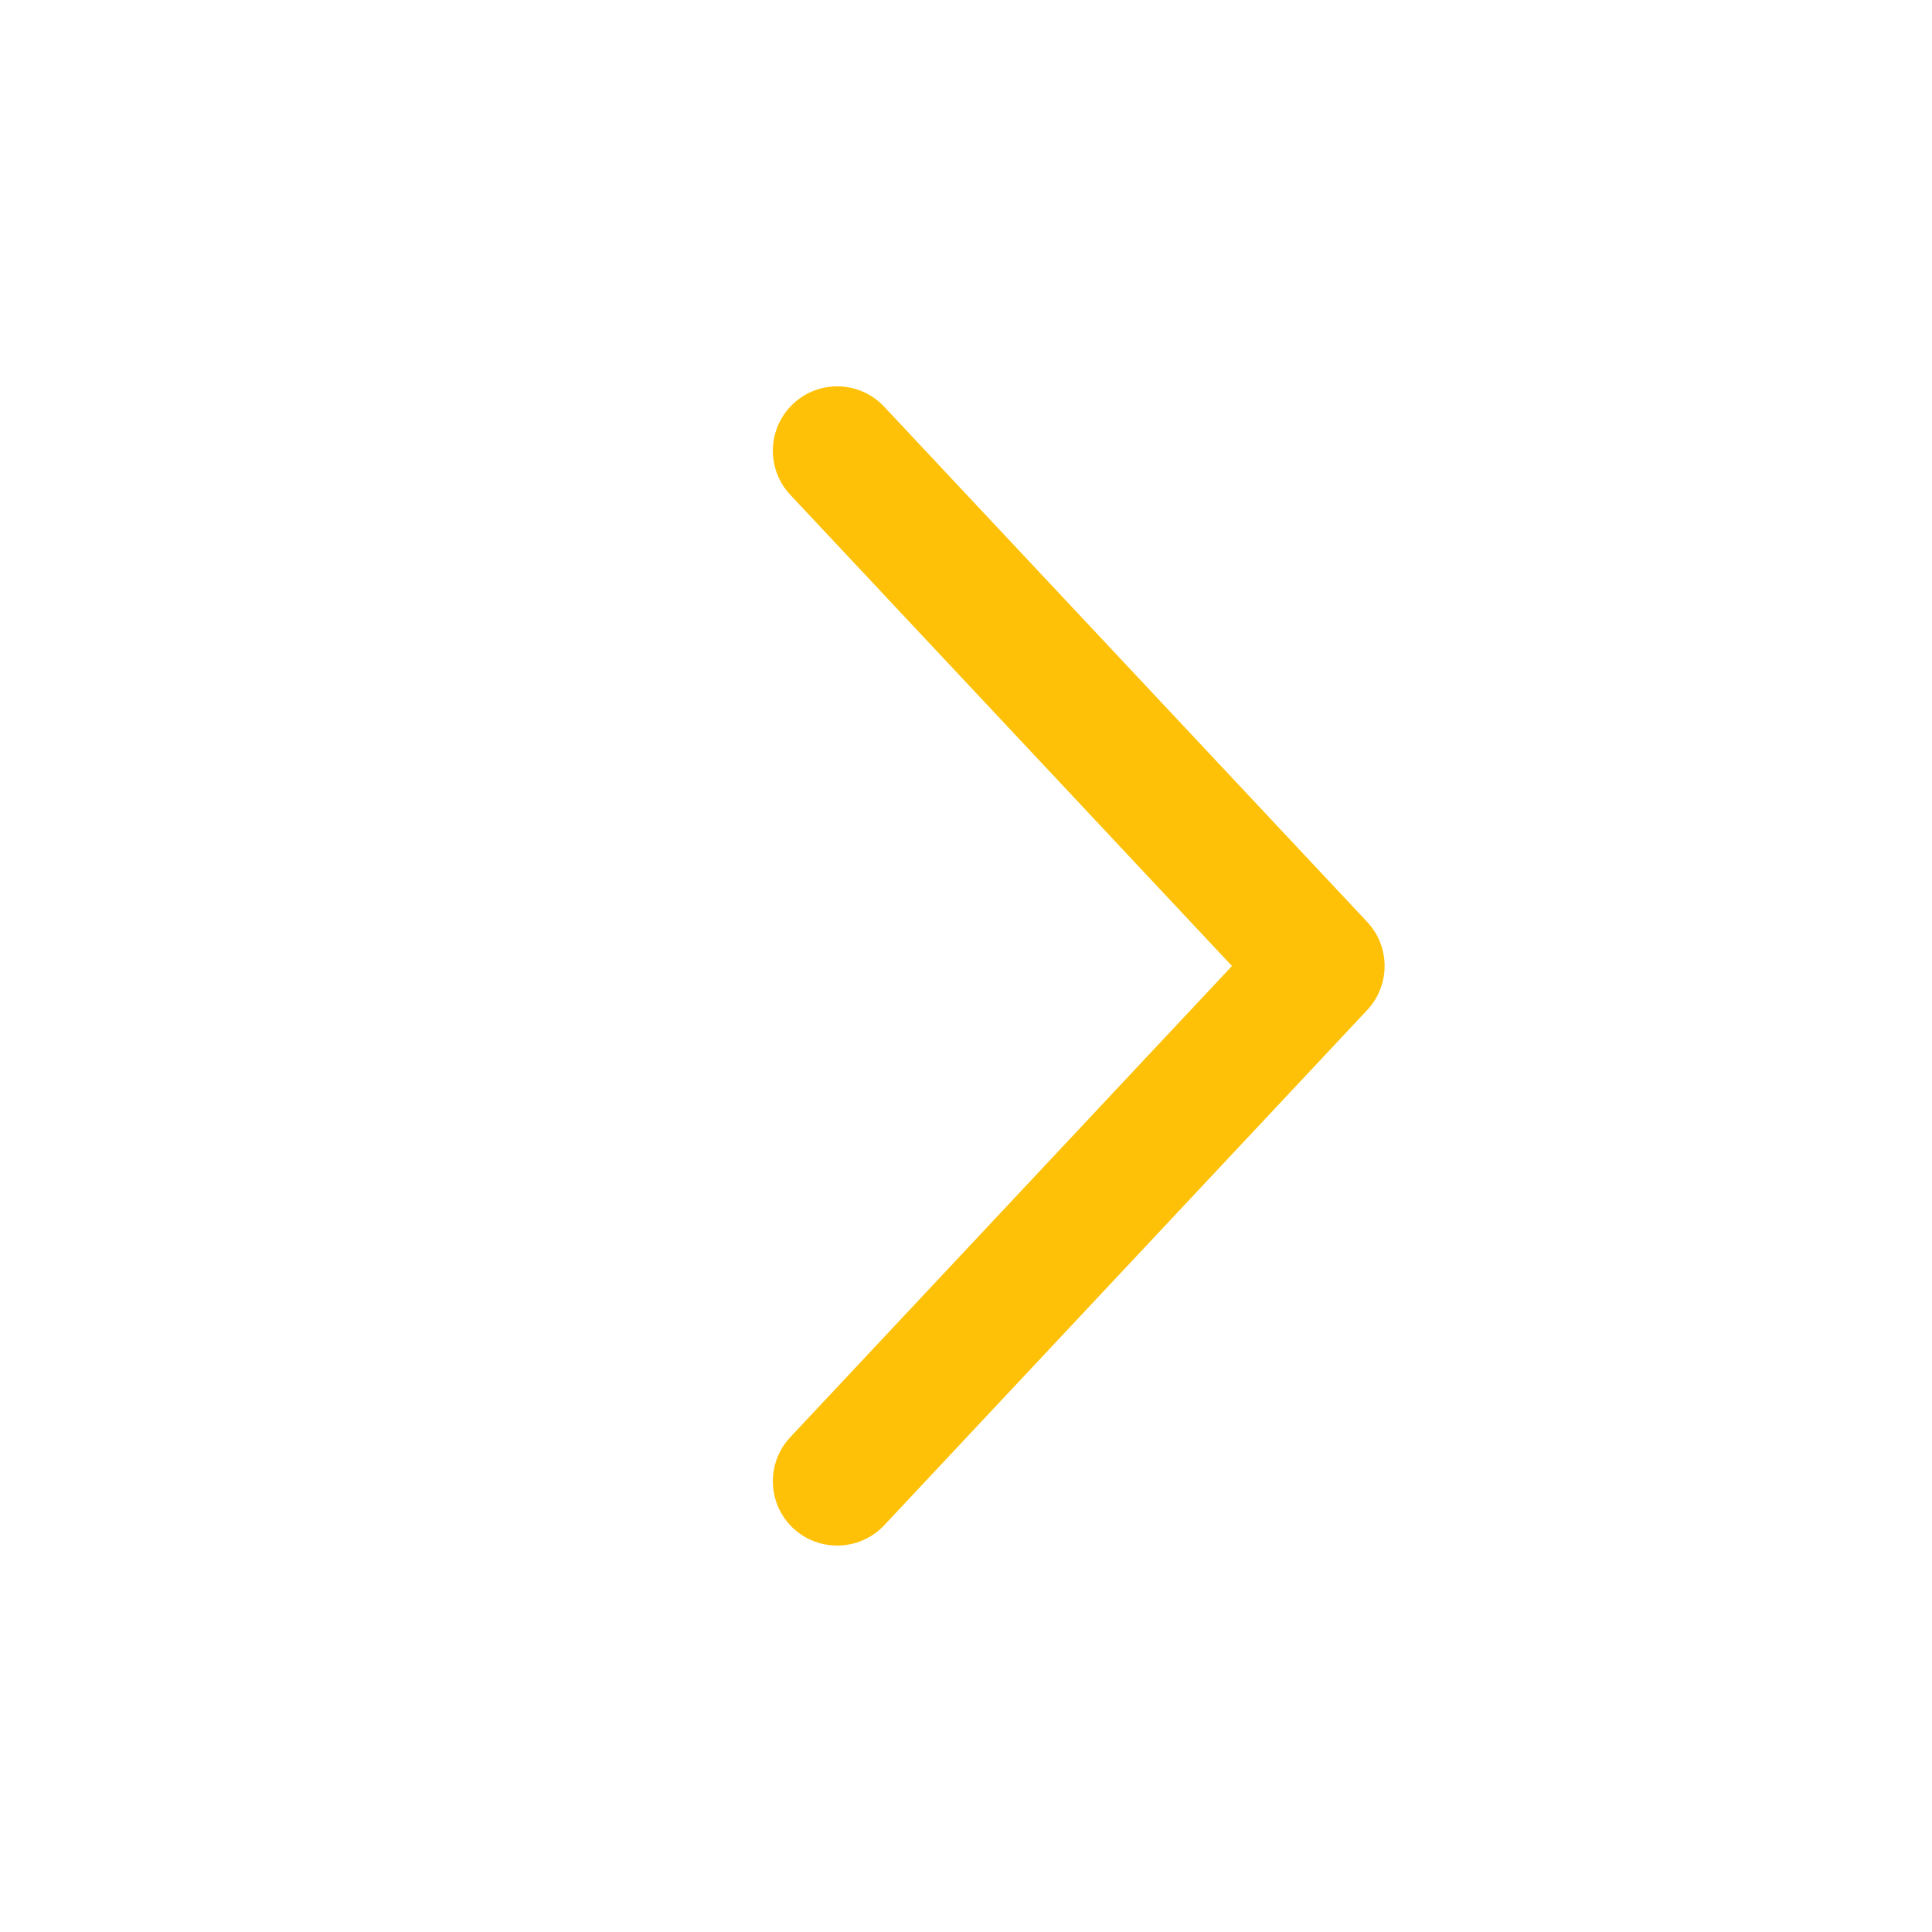
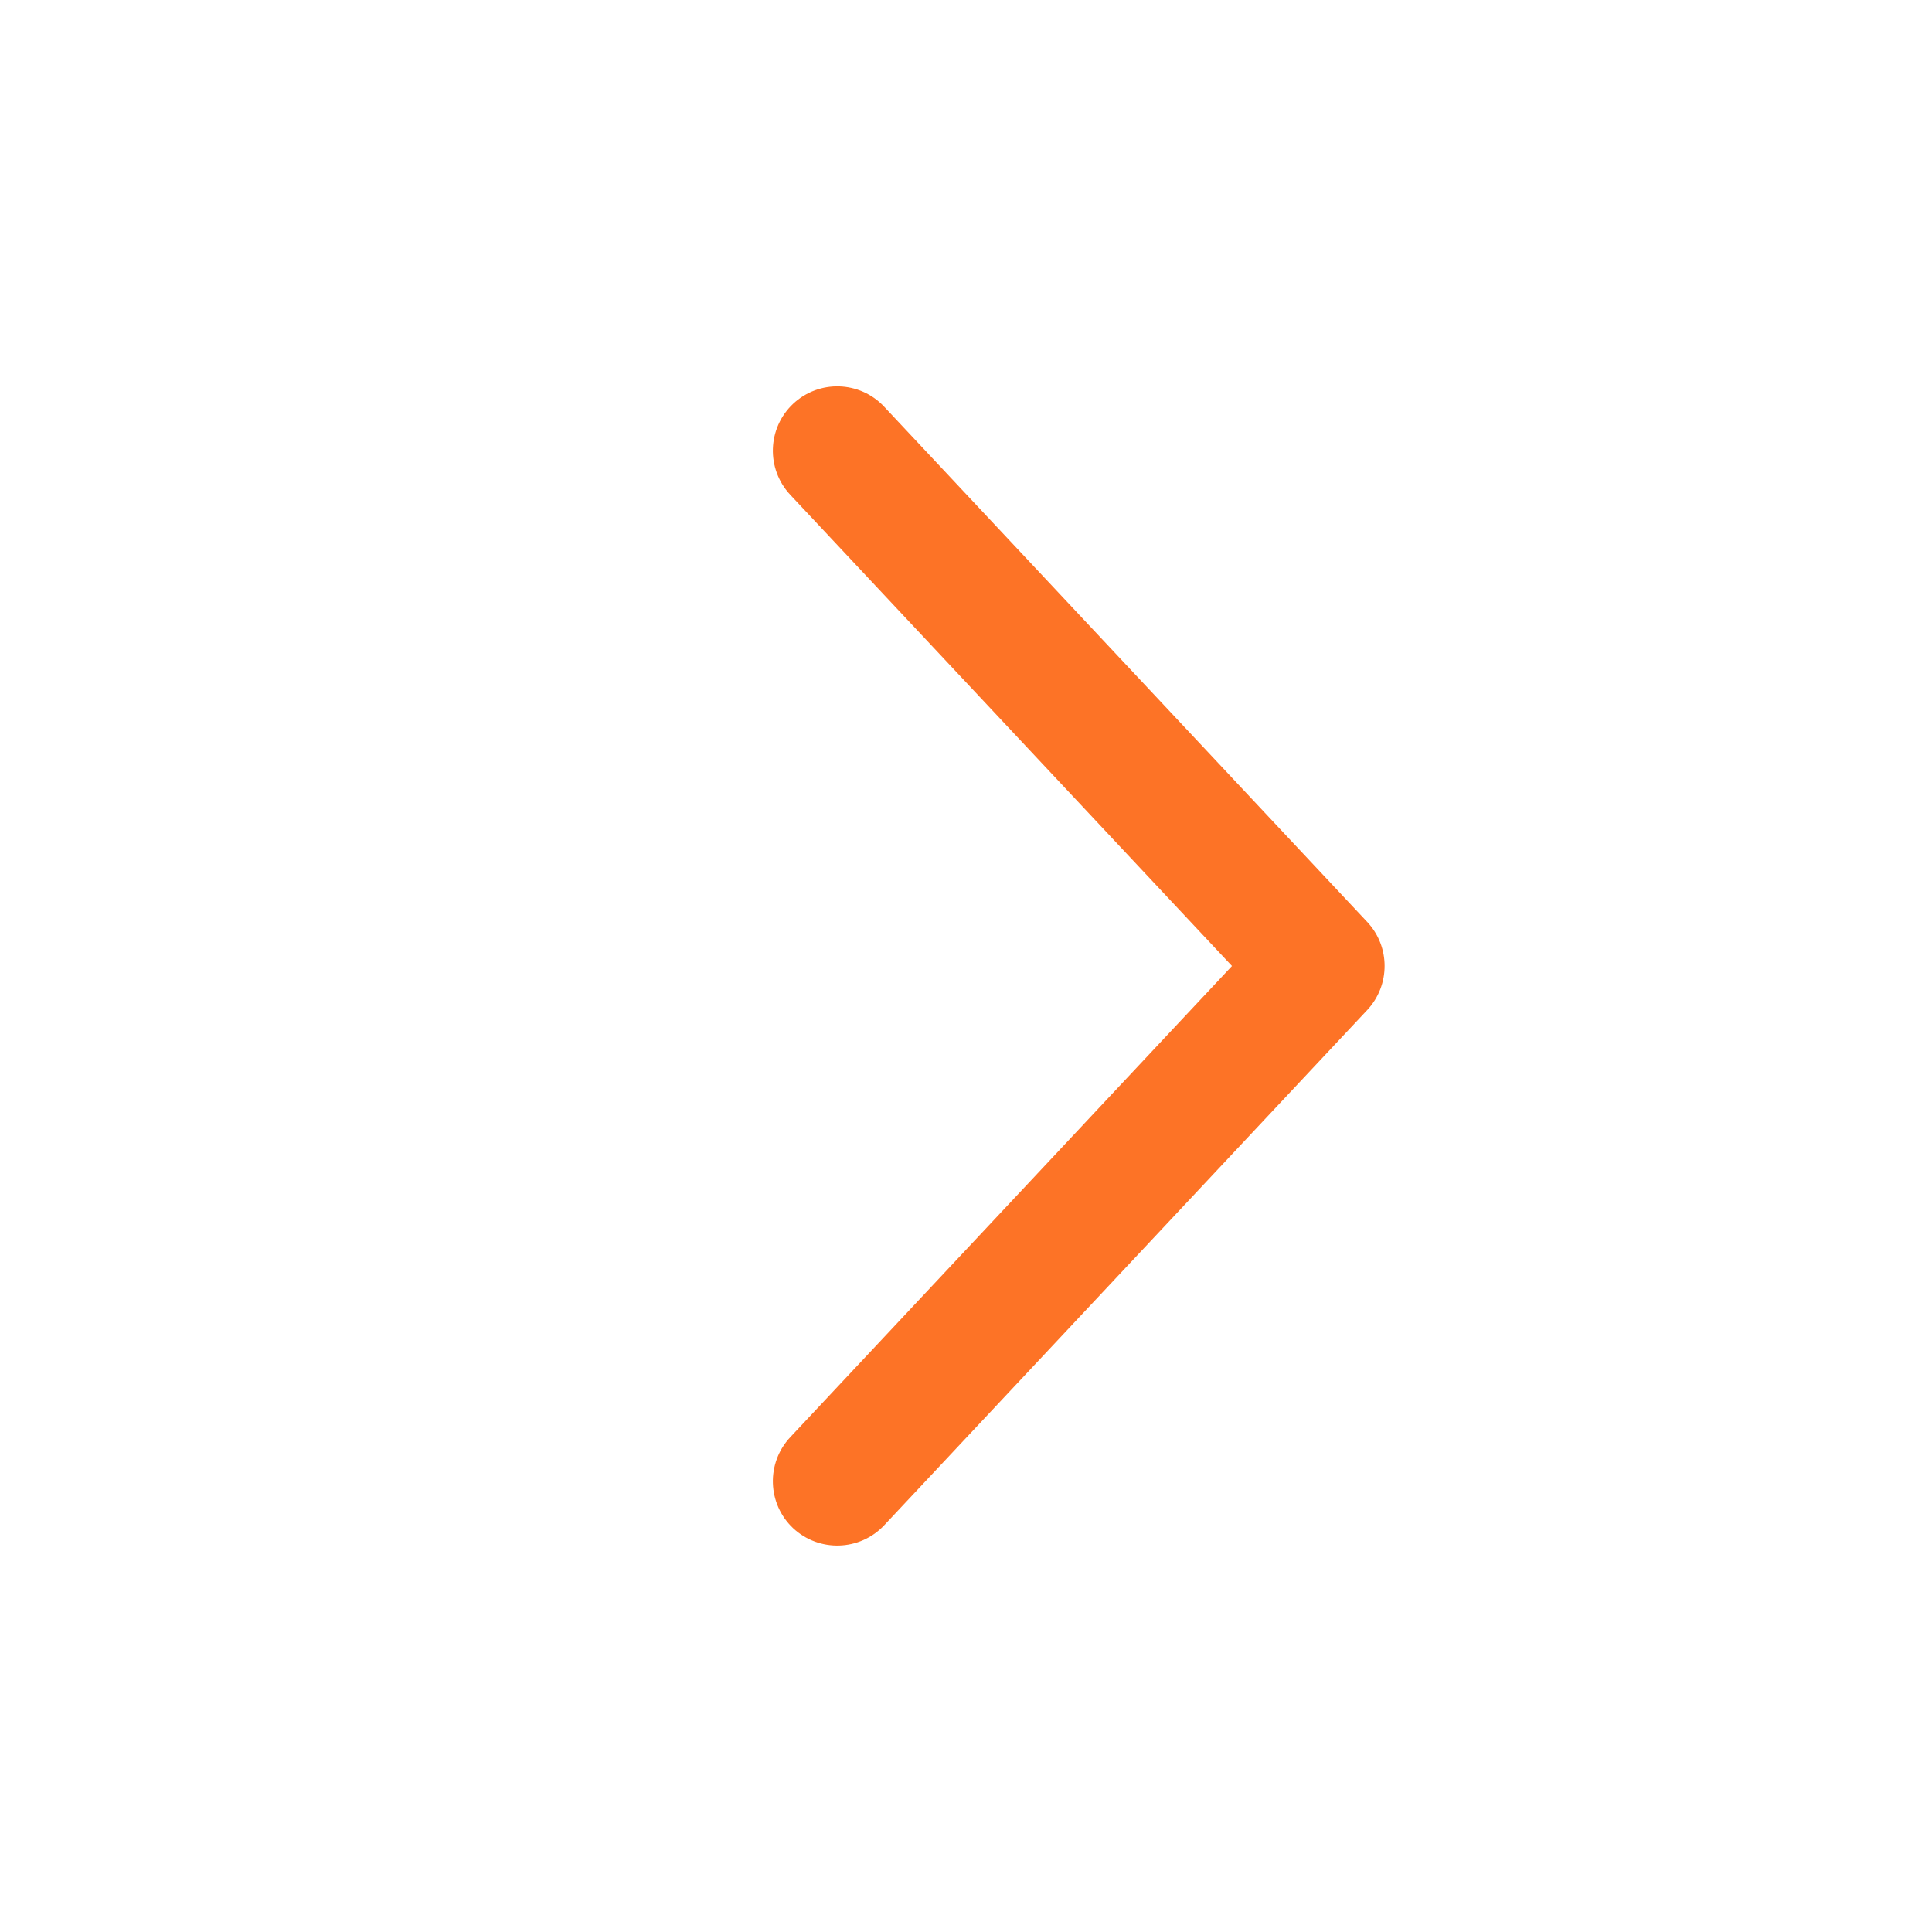
<svg xmlns="http://www.w3.org/2000/svg" width="20" height="20" viewBox="0 0 15 15" fill="none">
-   <path d="M6.158 3.135C6.36 2.946 6.676 2.956 6.865 3.158L10.615 7.158C10.795 7.35 10.795 7.649 10.615 7.842L6.865 11.842C6.676 12.043 6.36 12.053 6.158 11.865C5.957 11.676 5.947 11.359 6.136 11.158L9.565 7.5L6.136 3.842C5.947 3.64 5.957 3.324 6.158 3.135Z" fill="#ffc107" fill-rule="evenodd" clip-rule="evenodd" />
+   <path d="M6.158 3.135C6.36 2.946 6.676 2.956 6.865 3.158L10.615 7.158C10.795 7.35 10.795 7.649 10.615 7.842L6.865 11.842C6.676 12.043 6.36 12.053 6.158 11.865C5.957 11.676 5.947 11.359 6.136 11.158L9.565 7.5L6.136 3.842C5.947 3.64 5.957 3.324 6.158 3.135Z" fill="#fd7326" fill-rule="evenodd" clip-rule="evenodd" />
</svg>
